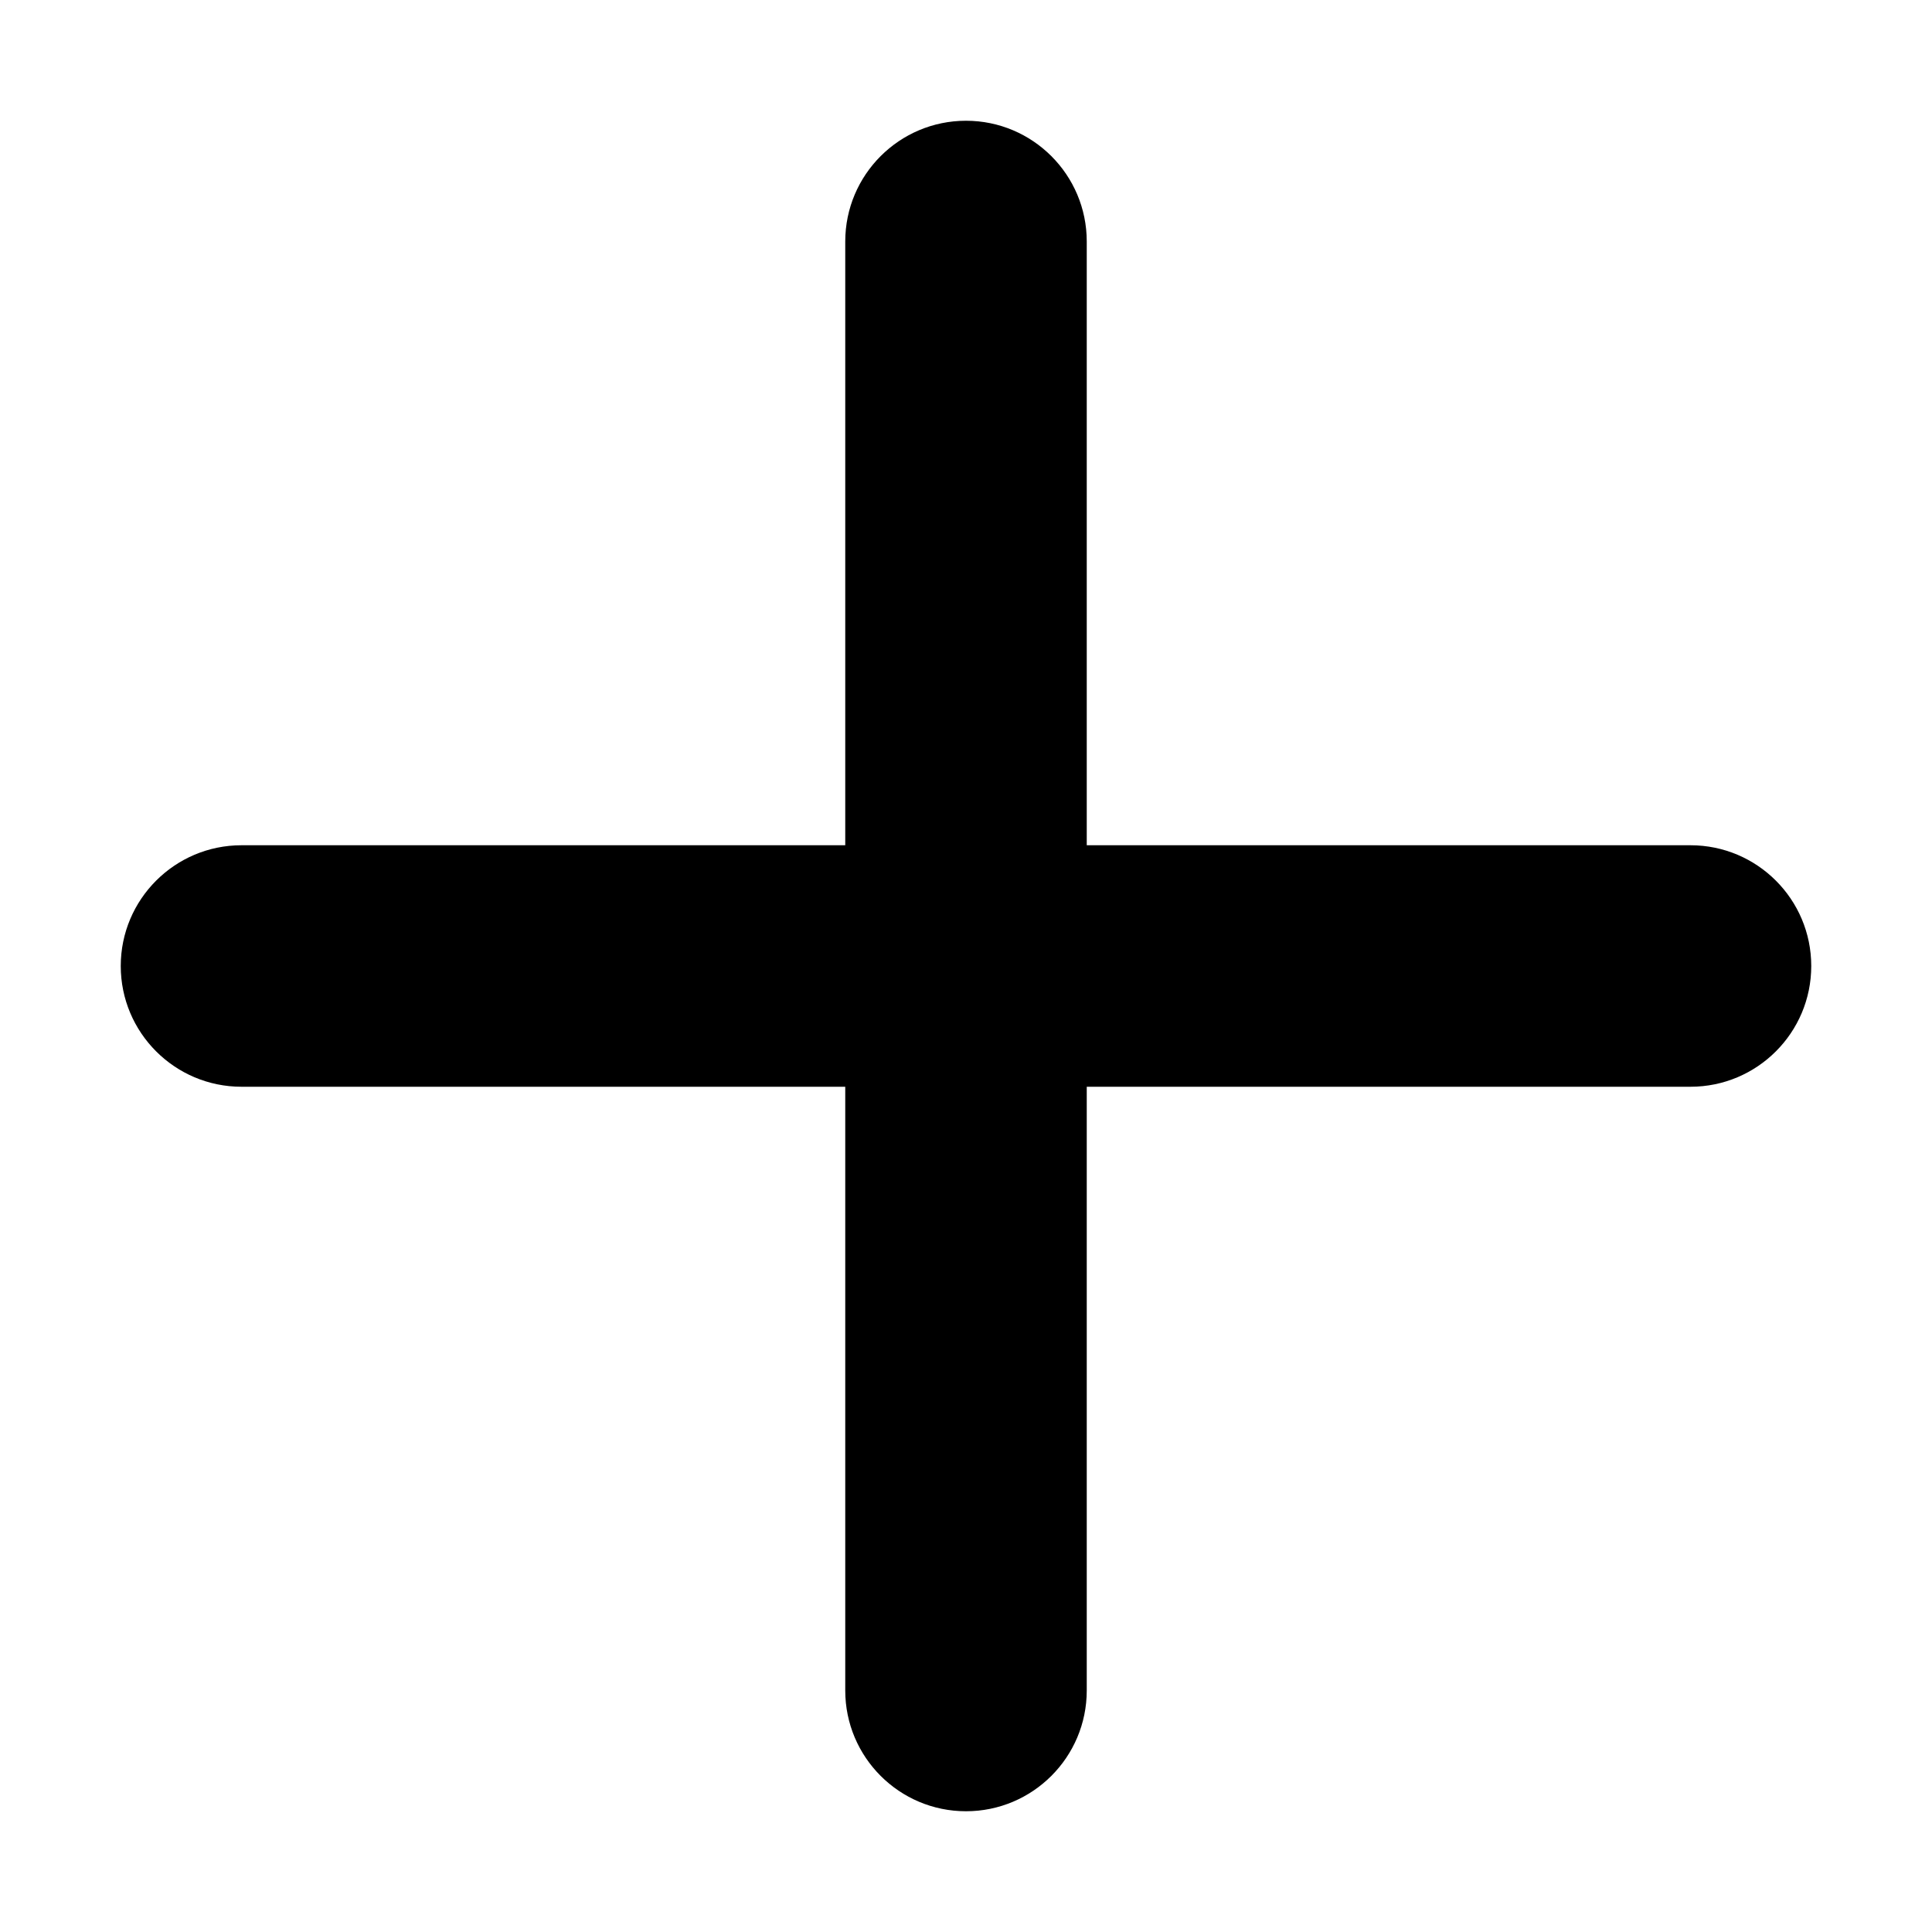
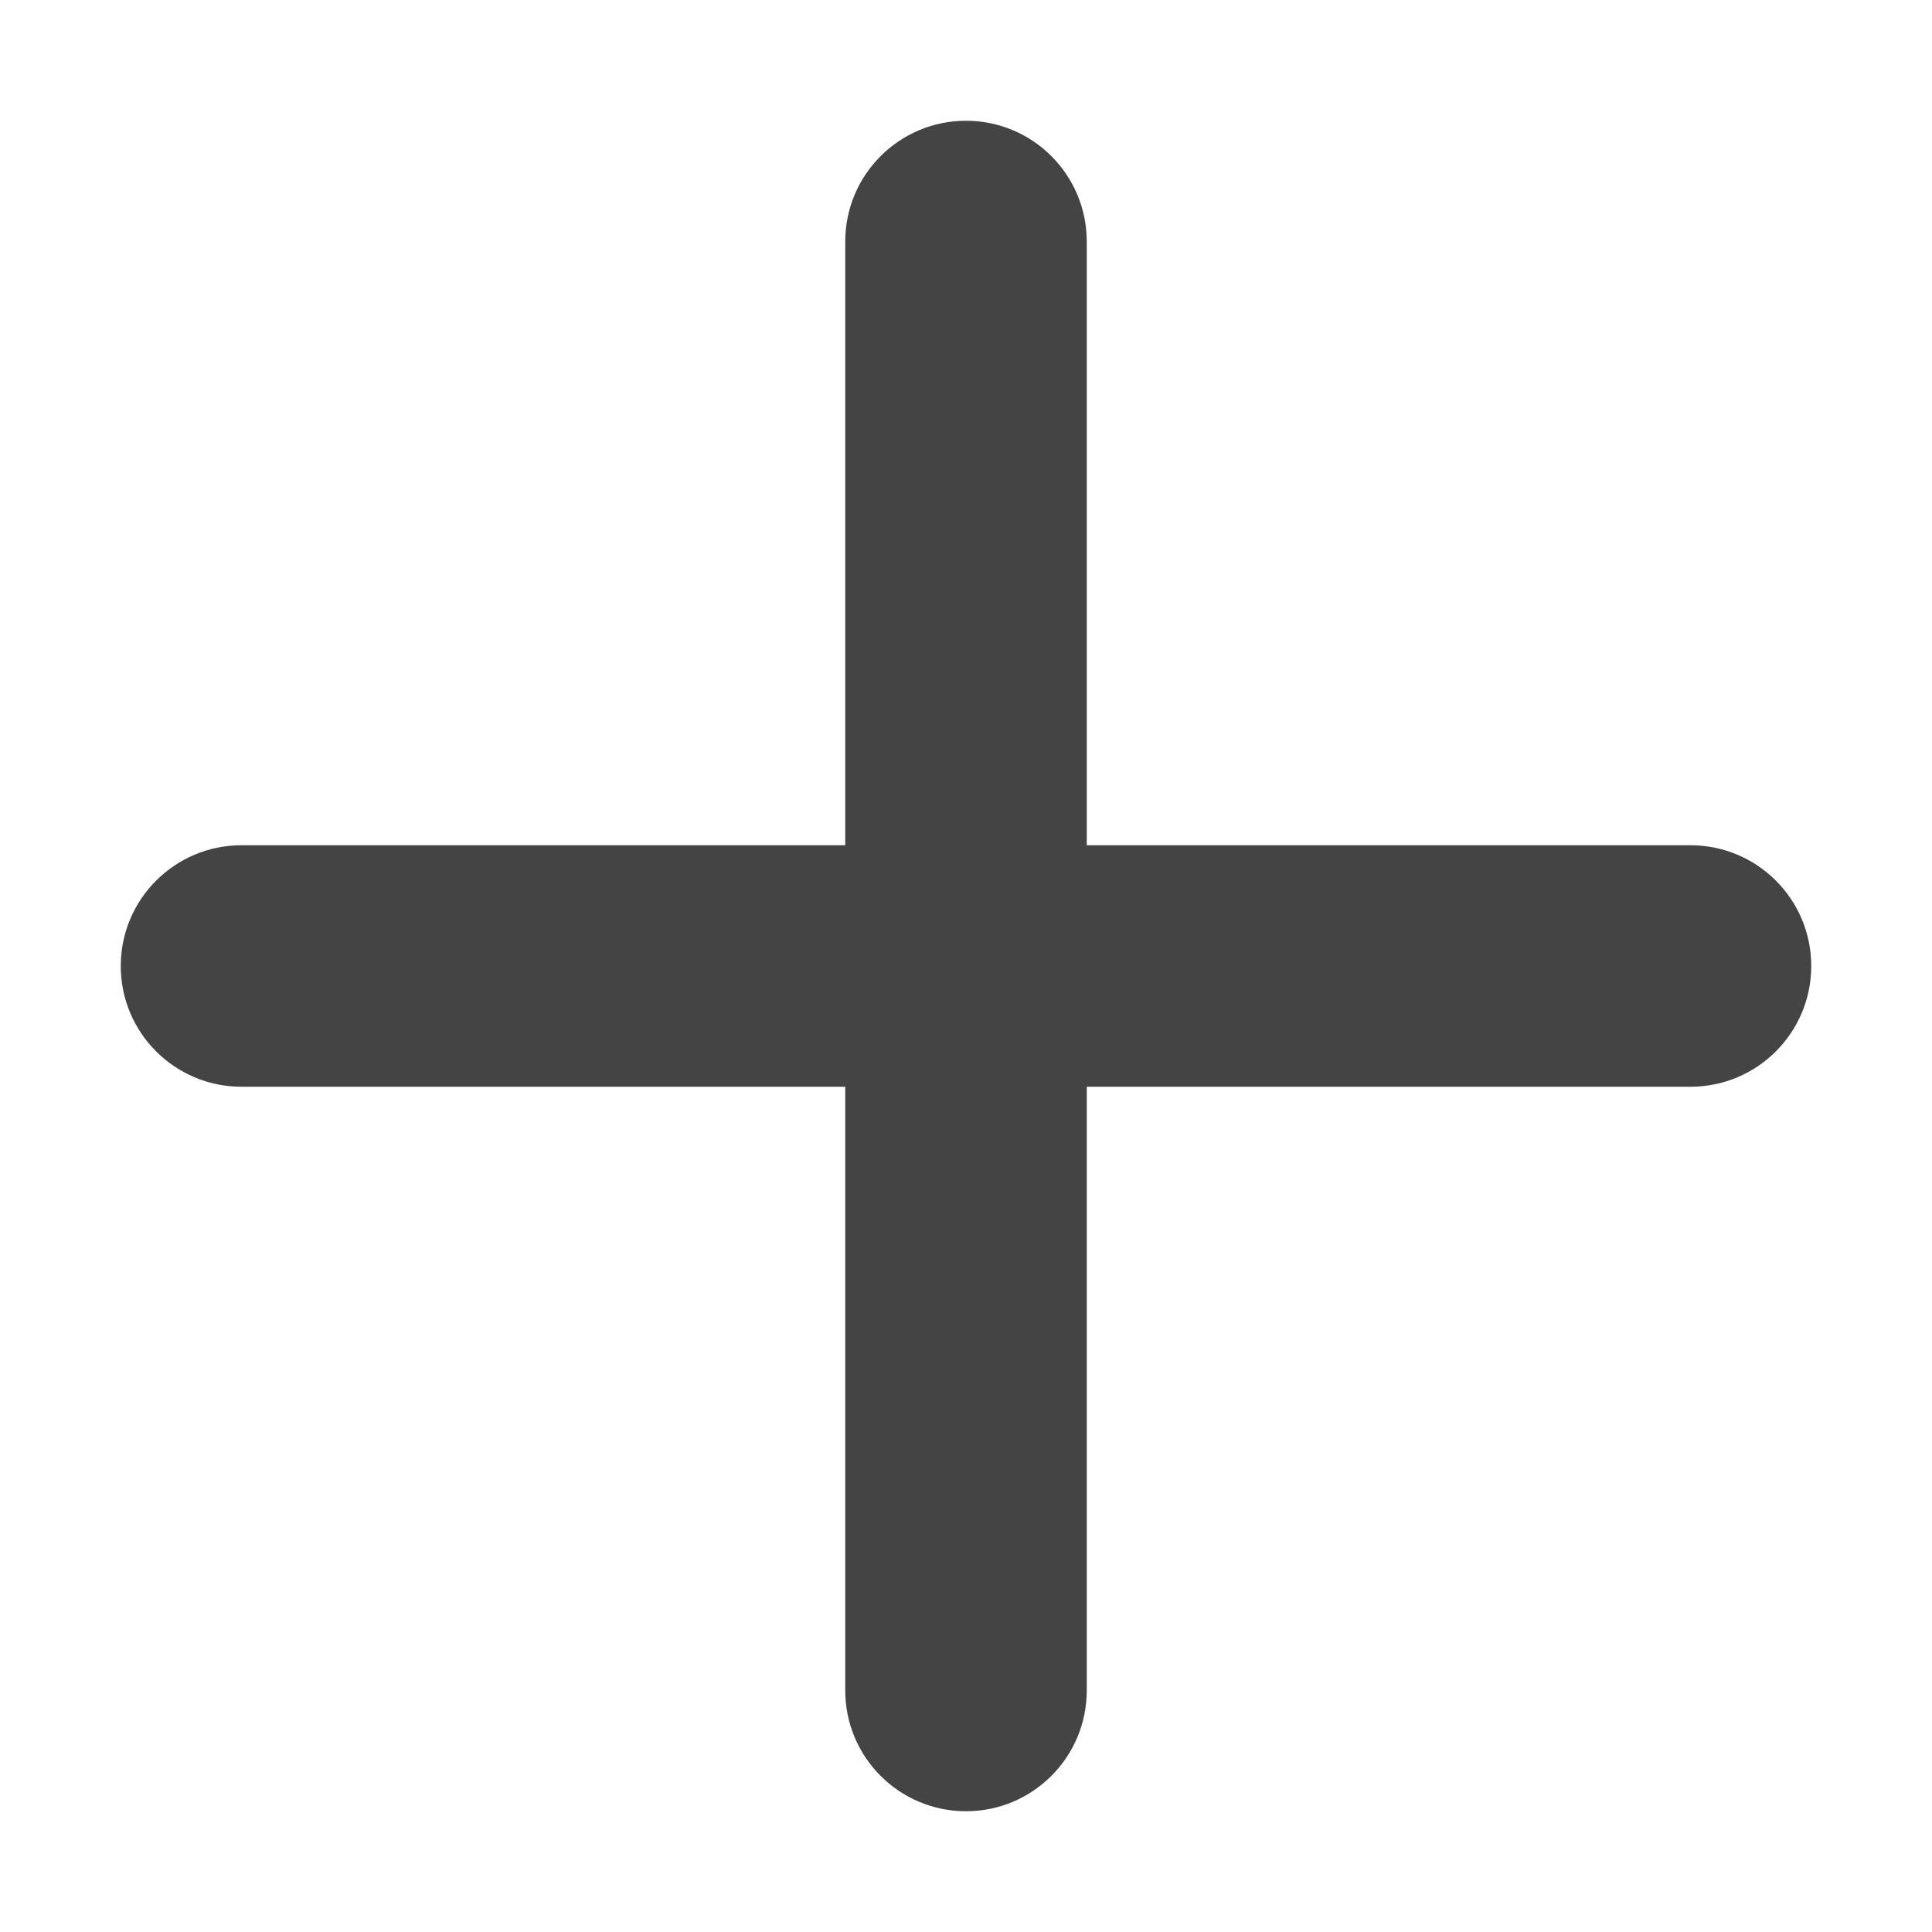
- <svg xmlns="http://www.w3.org/2000/svg" height="32px" id="Layer_1" style="enable-background:new 0 0 32 32;" version="1.1" viewBox="0 0 32 32" width="32px" xml:space="preserve">
-   <path d="M28,14H18V4c0-1.104-0.896-2-2-2s-2,0.896-2,2v10H4c-1.104,0-2,0.896-2,2s0.896,2,2,2h10v10c0,1.104,0.896,2,2,2  s2-0.896,2-2V18h10c1.104,0,2-0.896,2-2S29.104,14,28,14z" />
+ <svg xmlns="http://www.w3.org/2000/svg" height="32" viewBox="0 0 32 32" width="32">
+   <path fill="#444" d="M28 14H18V4a2 2 0 0 0-4 0v10H4a2 2 0 0 0 0 4h10v10a2 2 0 0 0 4 0V18h10a2 2 0 0 0 0-4z" />
</svg>
